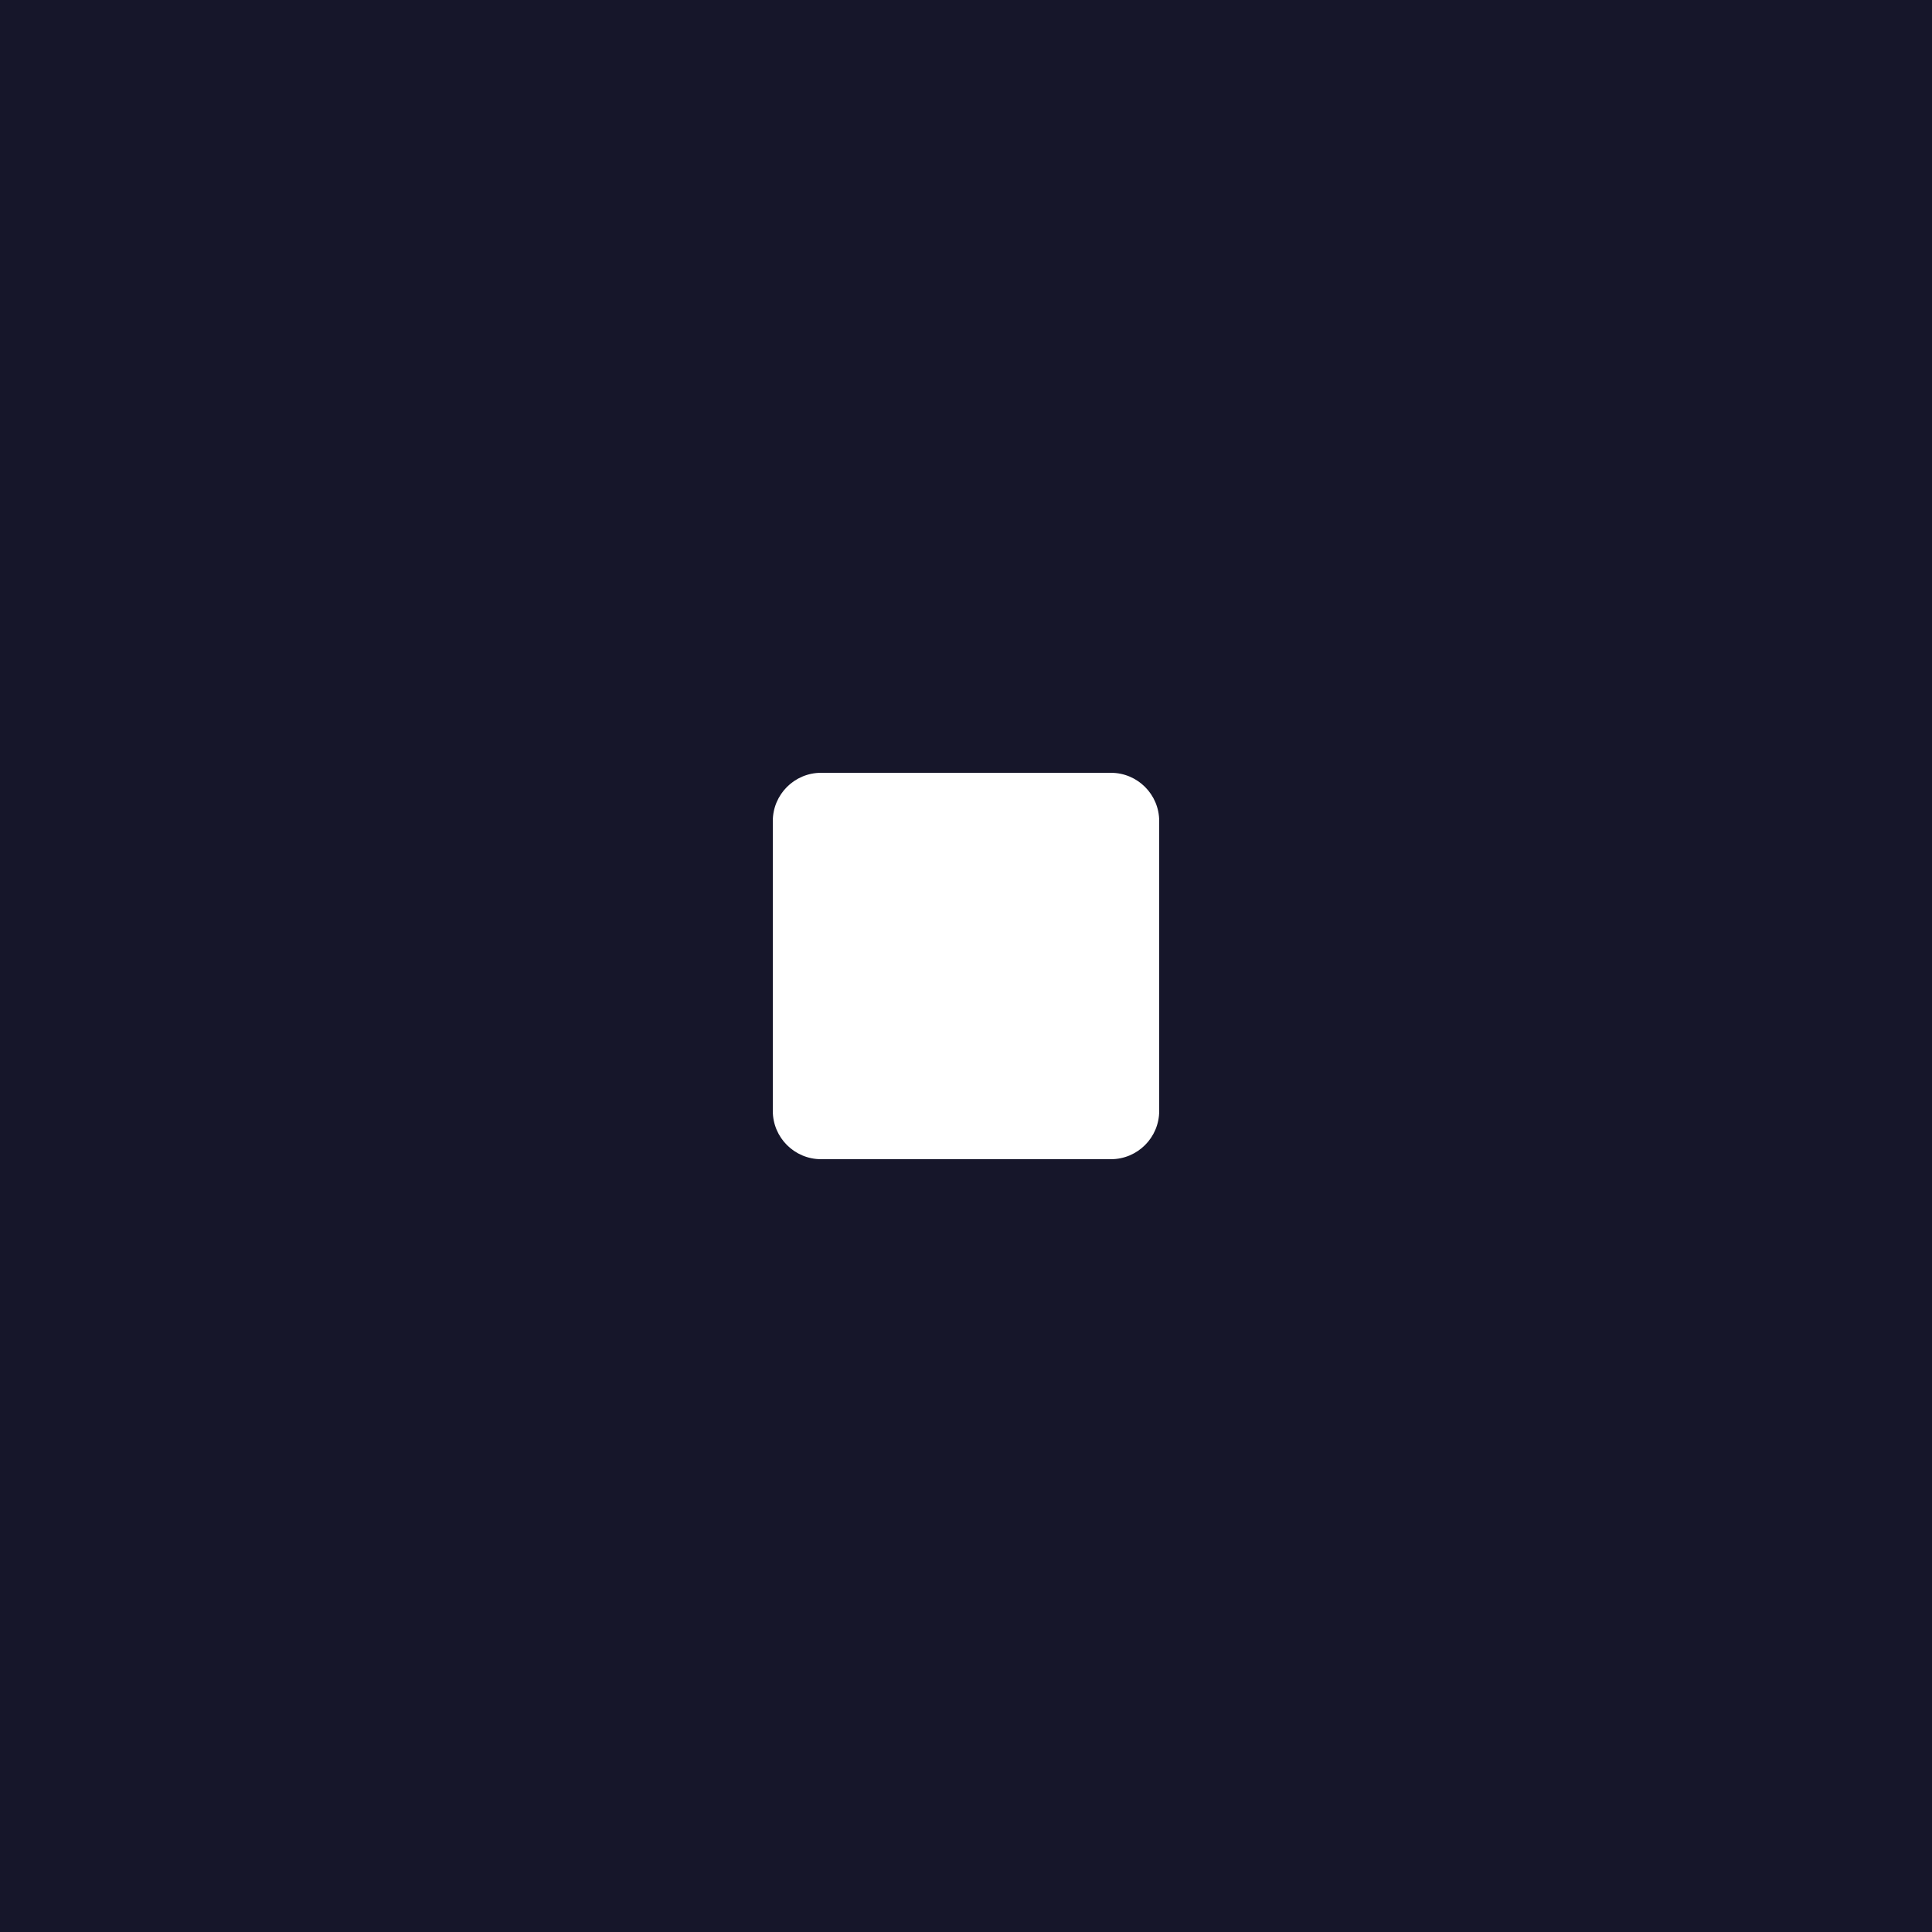
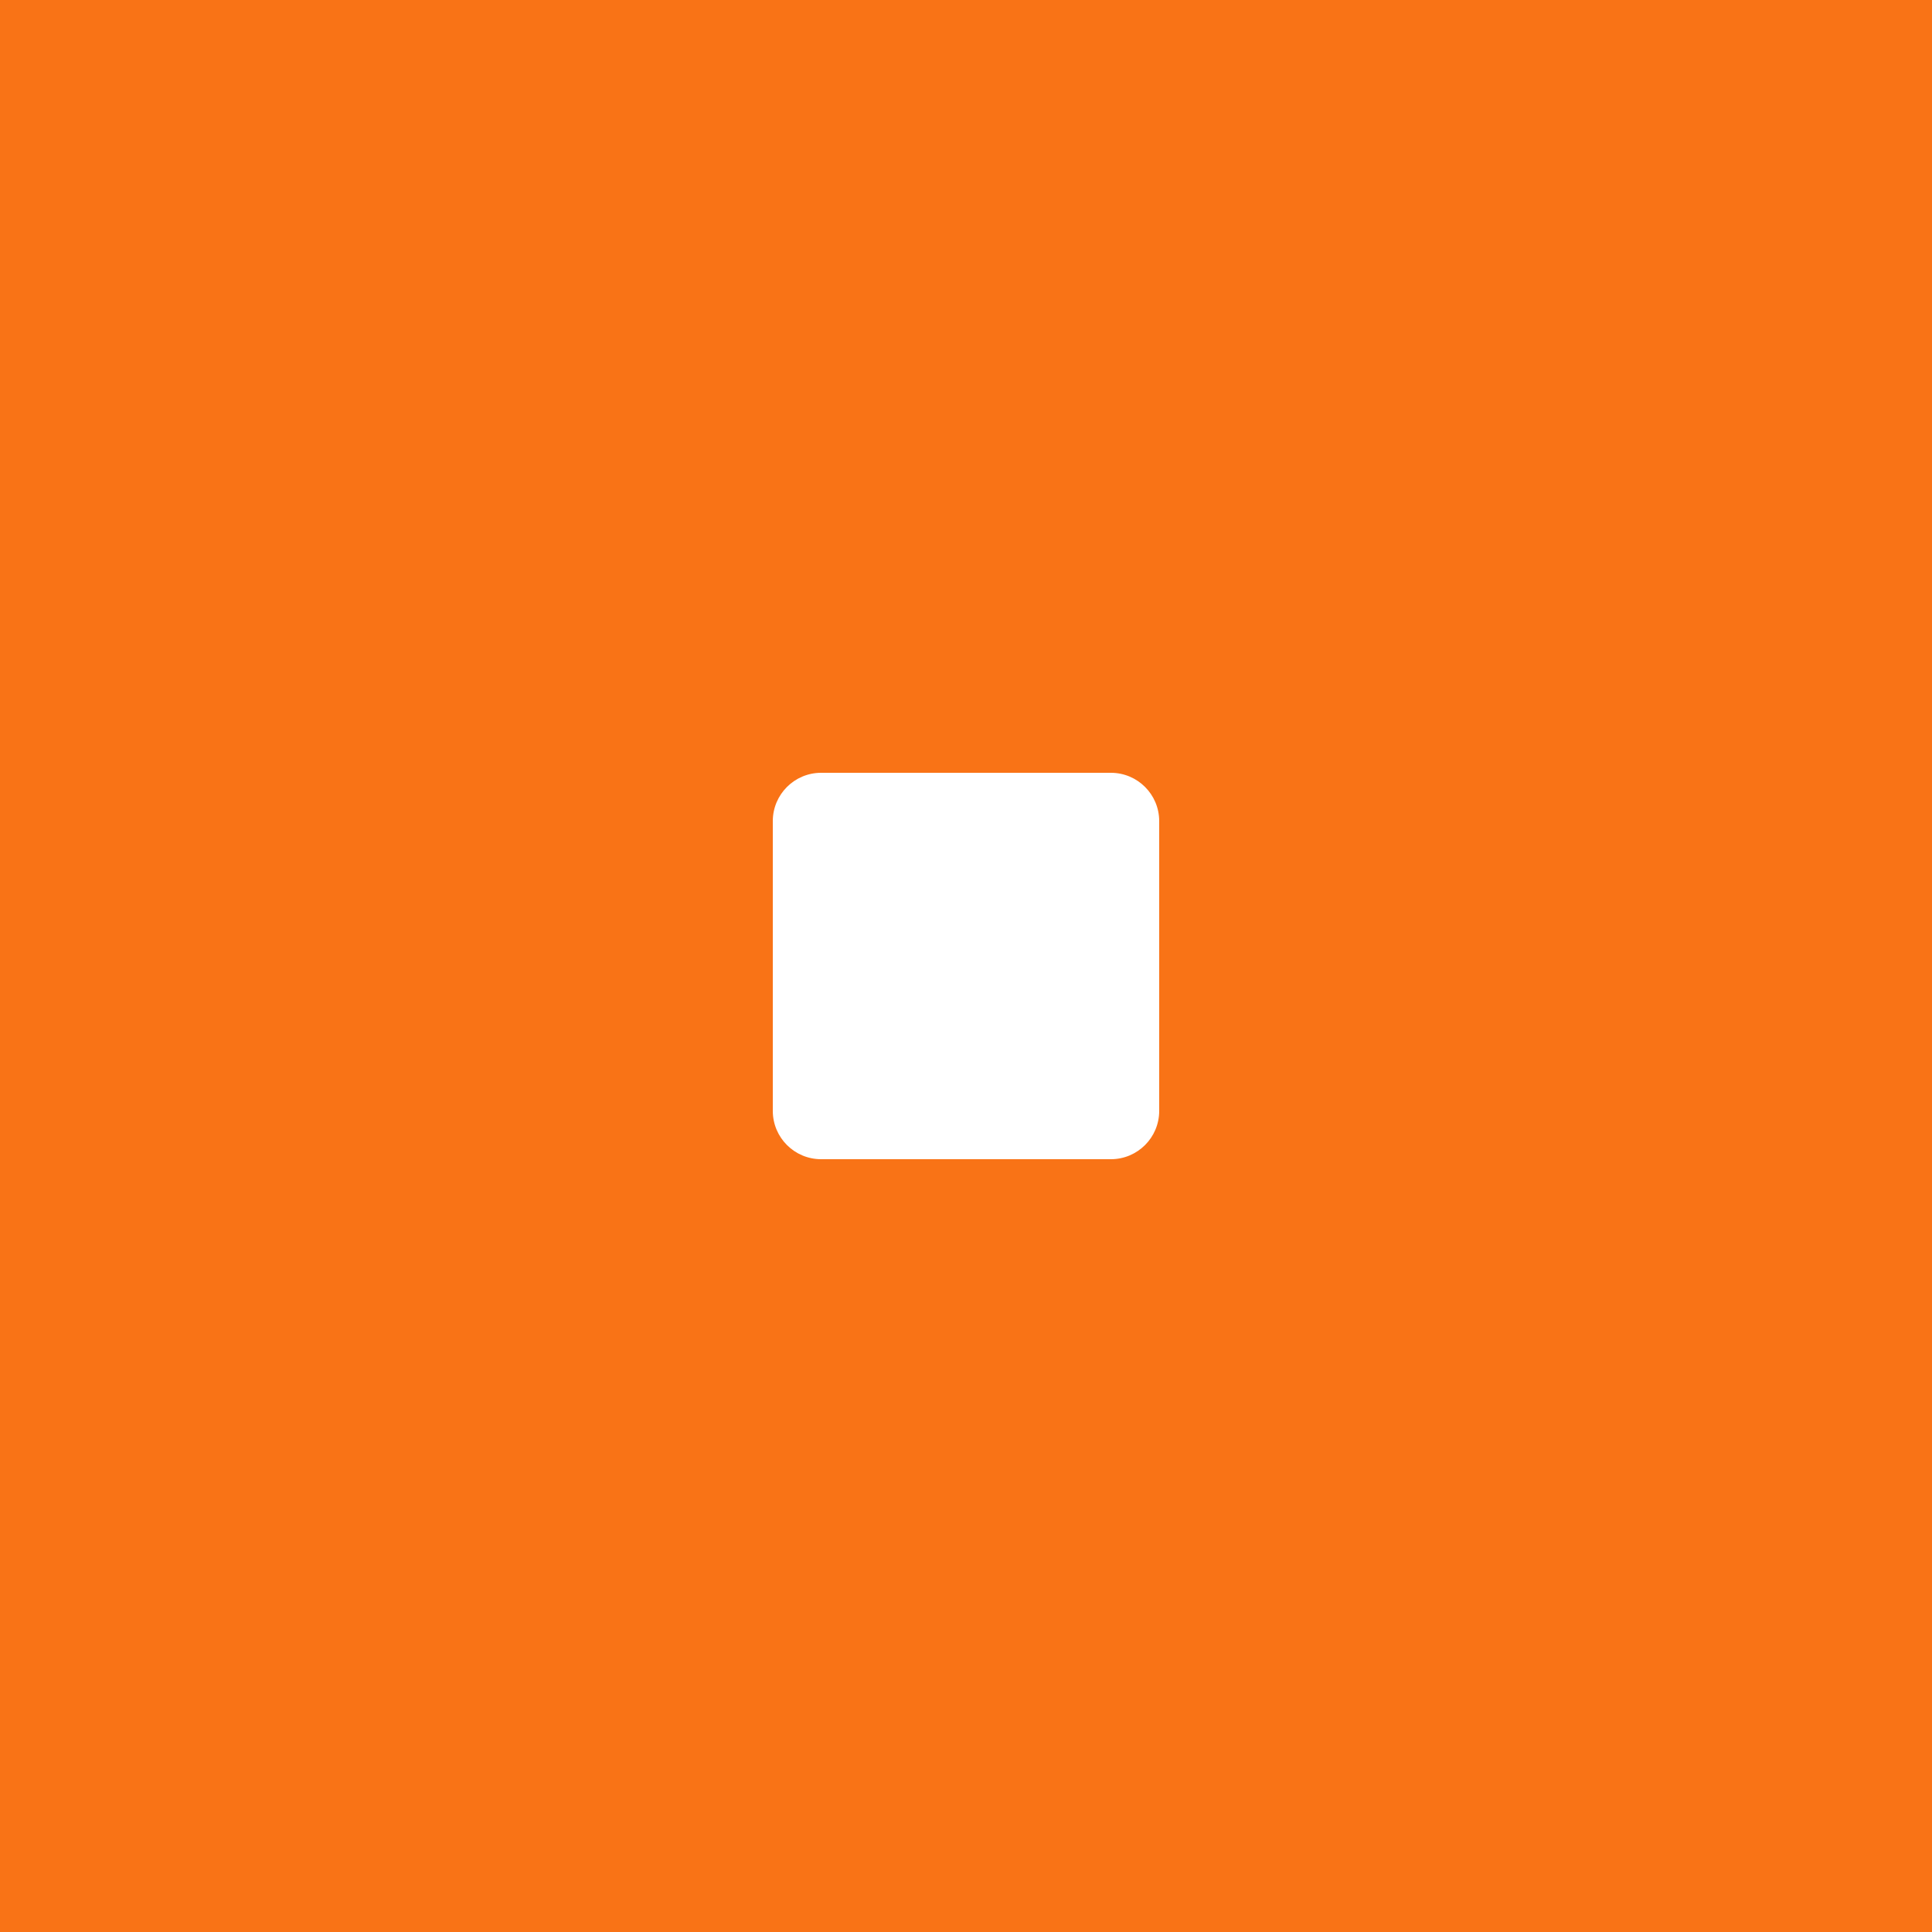
- <svg xmlns="http://www.w3.org/2000/svg" width="20" height="20" viewBox="0 0 20 20" fill="">
-   <path fill-rule="evenodd" clip-rule="evenodd" d="M20 0H0V20H20V0ZM8.5 8C8.224 8 8 8.224 8 8.5V11.5C8 11.776 8.224 12 8.5 12H11.5C11.776 12 12 11.776 12 11.5V8.5C12 8.224 11.776 8 11.5 8H8.5Z" fill="#16162a" />
+ <svg xmlns="http://www.w3.org/2000/svg" width="20" height="20" viewBox="0 0 20 20" fill="" style="linear-gradient(to right, #f97316, #ed82f1)">
+   <path fill-rule="evenodd" clip-rule="evenodd" d="M20 0H0V20H20V0ZM8.5 8C8.224 8 8 8.224 8 8.5V11.5C8 11.776 8.224 12 8.5 12H11.5C11.776 12 12 11.776 12 11.5V8.5C12 8.224 11.776 8 11.5 8H8.5Z" fill="#f97316" />
</svg>
